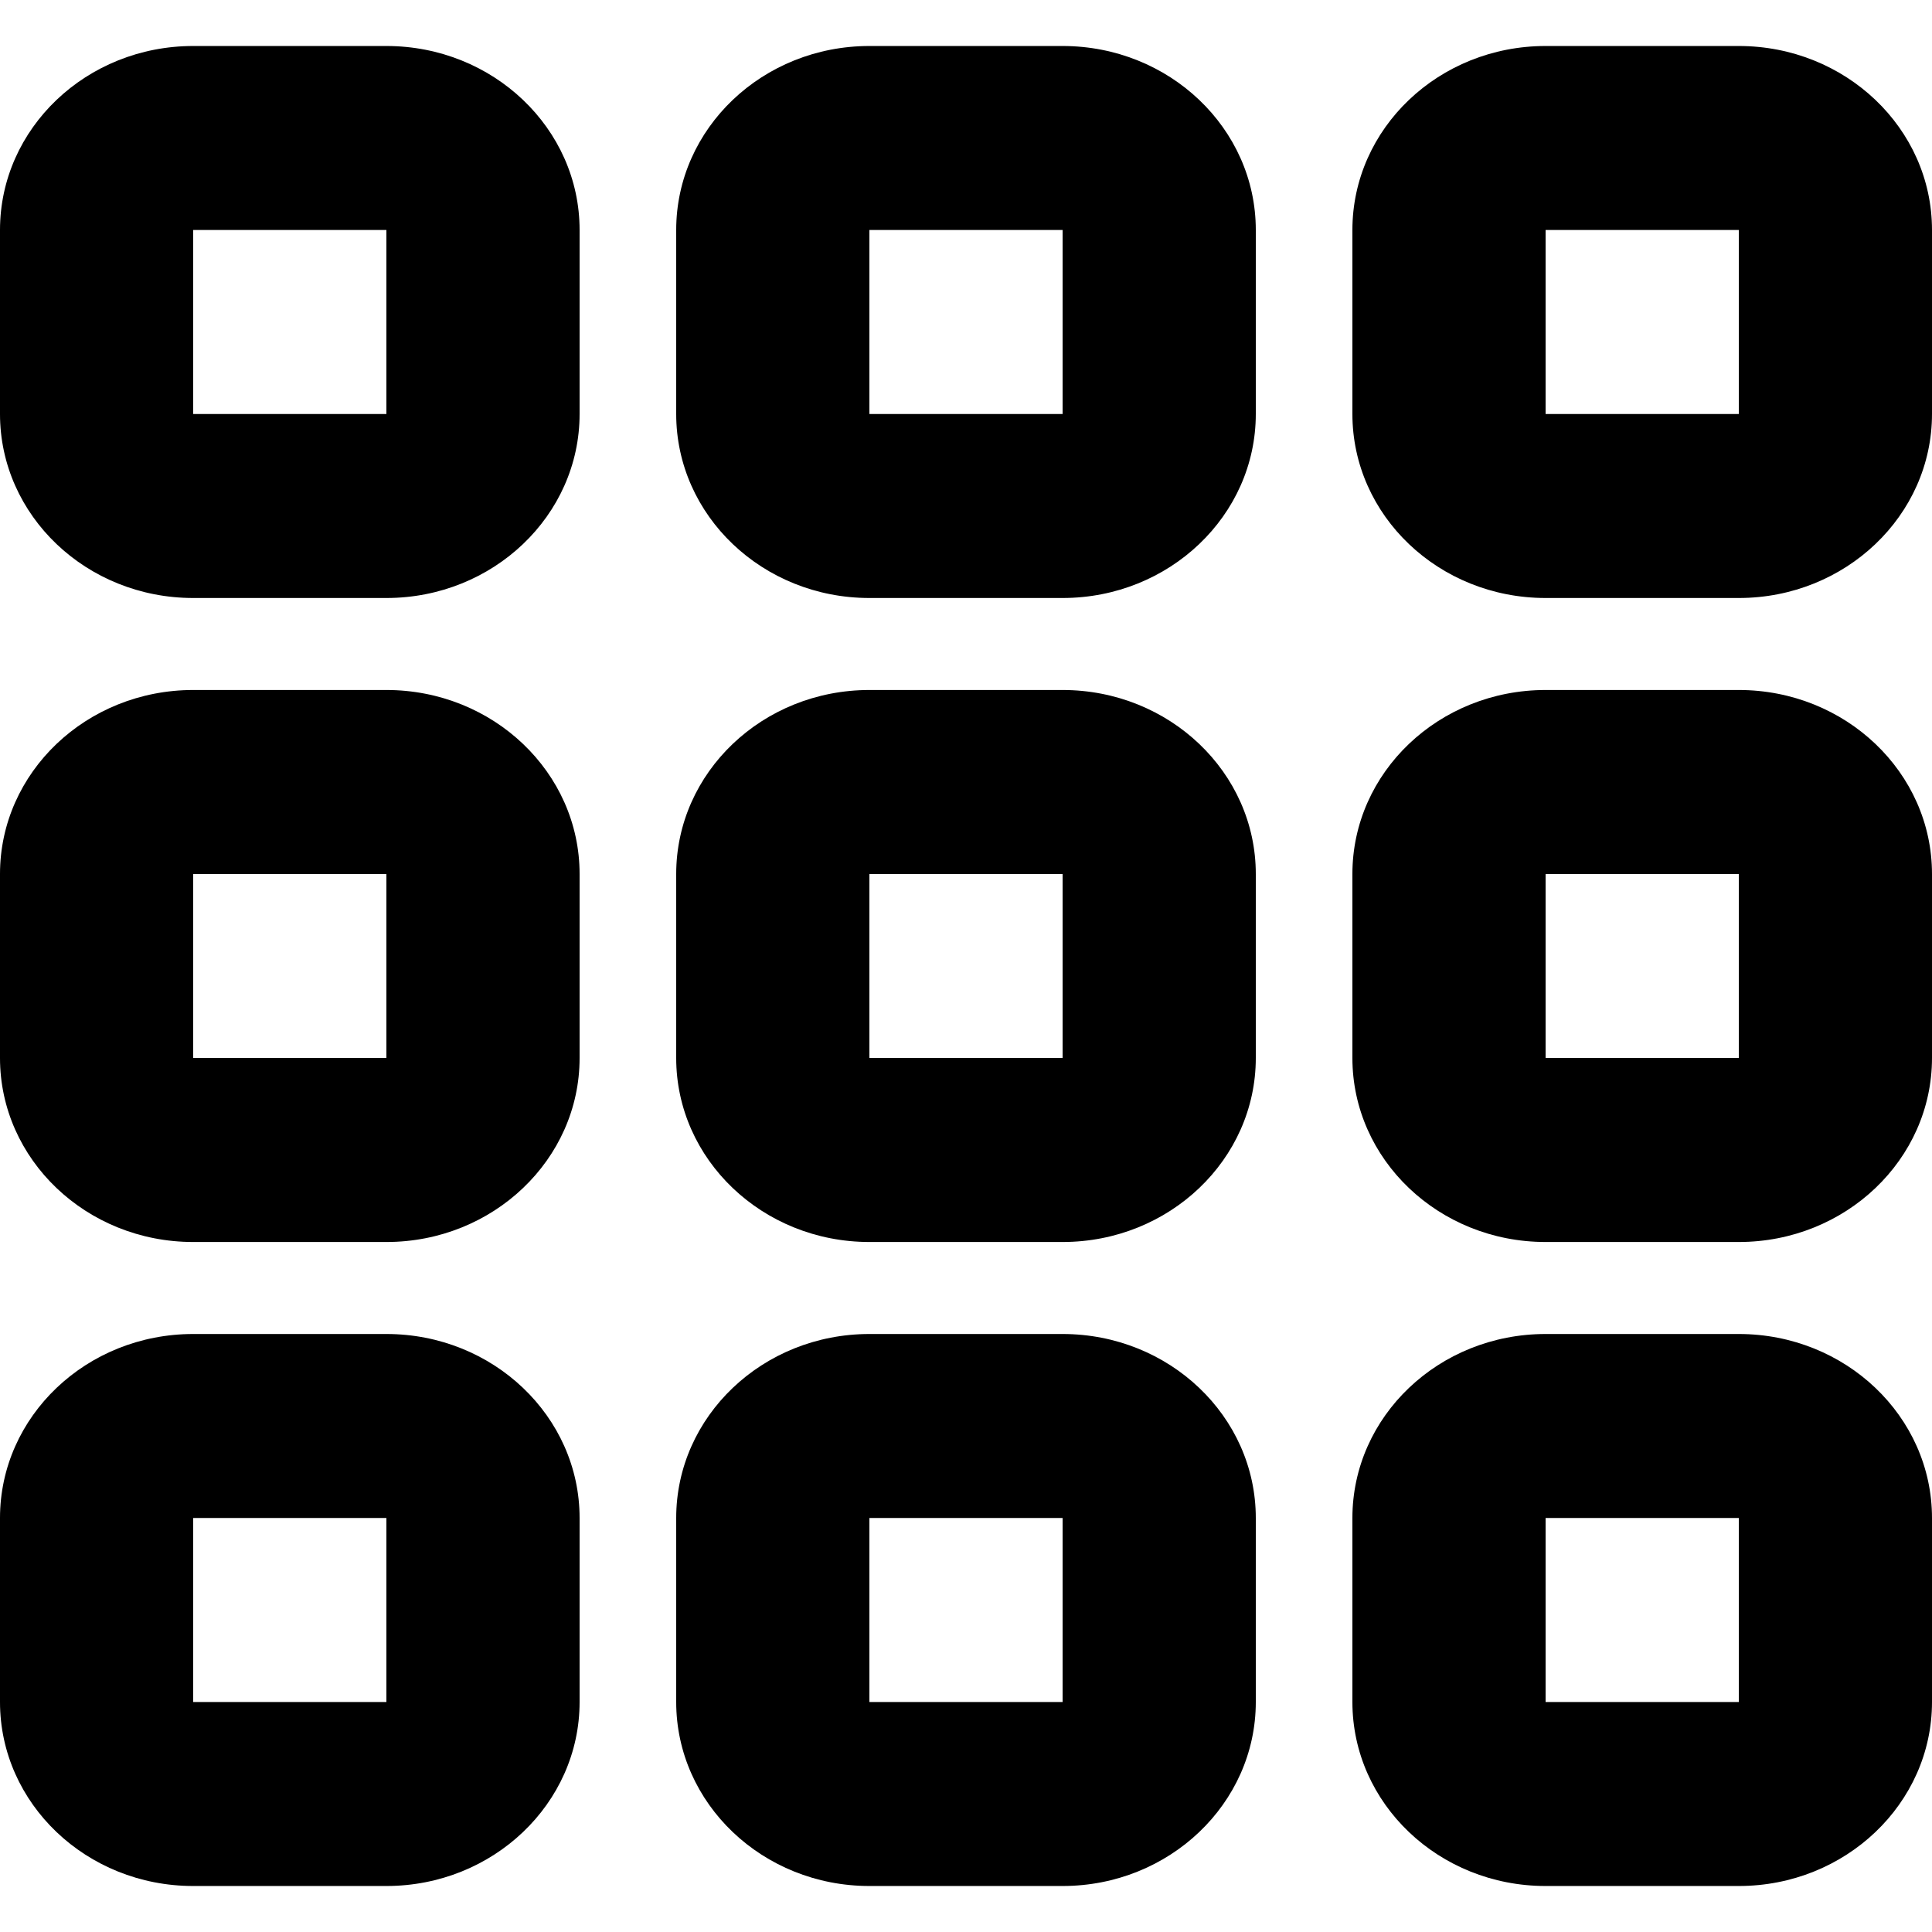
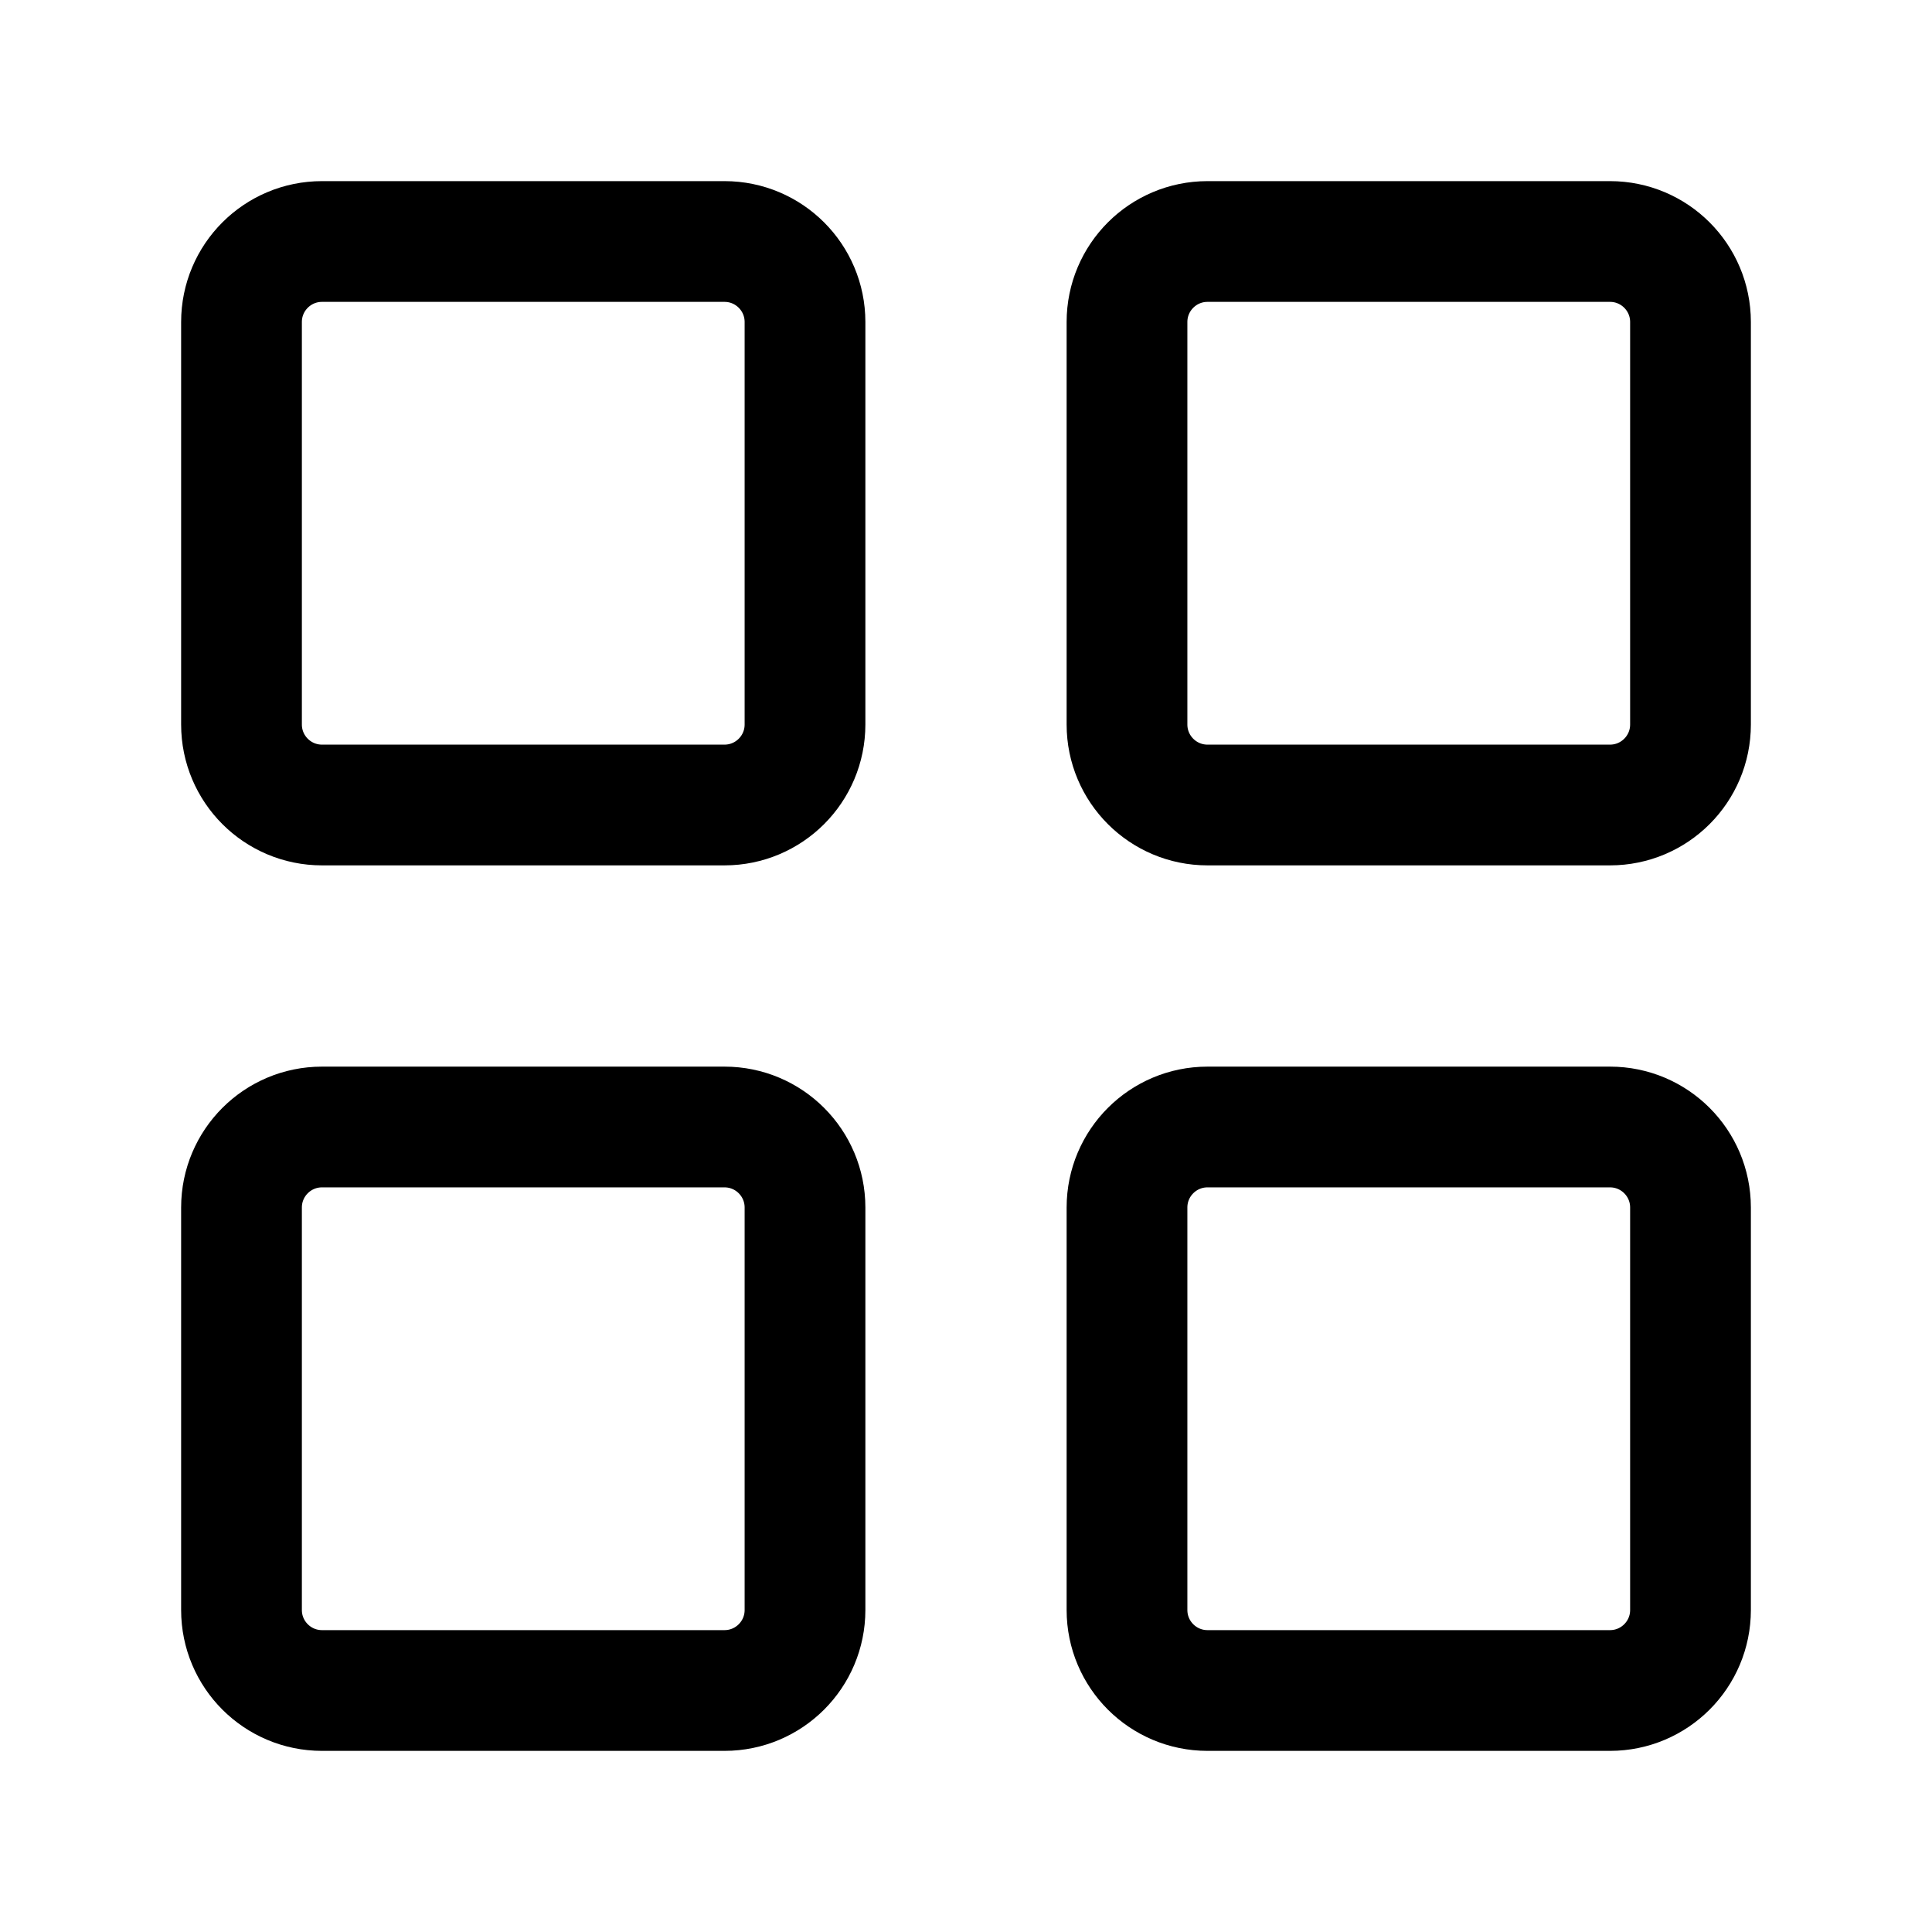
- <svg xmlns="http://www.w3.org/2000/svg" width="800px" height="800px" viewBox="0 -0.5 21 21" version="1.1">
-   <defs>
- 
- </defs>
-   <g id="Page-1" stroke="none" stroke-width="1" fill="none" fill-rule="evenodd">
-     <g id="Dribbble-Light-Preview" transform="translate(-259, -200)" fill="#000000">
-       <g id="icons" transform="translate(56, 160)">
-         <path d="M219.8,58 L221.9,58 L221.9,56 L219.8,56 L219.8,58 Z M221.9,54 L219.8,54 C218.64,54 217.7,54.895 217.7,56 L217.7,58 C217.7,59.104 218.64,60 219.8,60 L221.9,60 C223.059,60 224,59.104 224,58 L224,56 C224,54.895 223.059,54 221.9,54 L221.9,54 Z M212.45,58 L214.55,58 L214.55,56 L212.45,56 L212.45,58 Z M214.55,54 L212.45,54 C211.29,54 210.35,54.895 210.35,56 L210.35,58 C210.35,59.104 211.29,60 212.45,60 L214.55,60 C215.709,60 216.65,59.104 216.65,58 L216.65,56 C216.65,54.895 215.709,54 214.55,54 L214.55,54 Z M205.1,58 L207.2,58 L207.2,56 L205.1,56 L205.1,58 Z M207.2,54 L205.1,54 C203.94,54 203,54.895 203,56 L203,58 C203,59.104 203.94,60 205.1,60 L207.2,60 C208.359,60 209.3,59.104 209.3,58 L209.3,56 C209.3,54.895 208.359,54 207.2,54 L207.2,54 Z M219.8,51 L221.9,51 L221.9,49 L219.8,49 L219.8,51 Z M221.9,47 L219.8,47 C218.64,47 217.7,47.895 217.7,49 L217.7,51 C217.7,52.104 218.64,53 219.8,53 L221.9,53 C223.059,53 224,52.104 224,51 L224,49 C224,47.895 223.059,47 221.9,47 L221.9,47 Z M212.45,51 L214.55,51 L214.55,49 L212.45,49 L212.45,51 Z M214.55,47 L212.45,47 C211.29,47 210.35,47.895 210.35,49 L210.35,51 C210.35,52.104 211.29,53 212.45,53 L214.55,53 C215.709,53 216.65,52.104 216.65,51 L216.65,49 C216.65,47.895 215.709,47 214.55,47 L214.55,47 Z M205.1,51 L207.2,51 L207.2,49 L205.1,49 L205.1,51 Z M207.2,47 L205.1,47 C203.94,47 203,47.895 203,49 L203,51 C203,52.104 203.94,53 205.1,53 L207.2,53 C208.359,53 209.3,52.104 209.3,51 L209.3,49 C209.3,47.895 208.359,47 207.2,47 L207.2,47 Z M219.8,44 L221.9,44 L221.9,42 L219.8,42 L219.8,44 Z M221.9,40 L219.8,40 C218.64,40 217.7,40.895 217.7,42 L217.7,44 C217.7,45.104 218.64,46 219.8,46 L221.9,46 C223.059,46 224,45.104 224,44 L224,42 C224,40.895 223.059,40 221.9,40 L221.9,40 Z M212.45,44 L214.55,44 L214.55,42 L212.45,42 L212.45,44 Z M214.55,40 L212.45,40 C211.29,40 210.35,40.895 210.35,42 L210.35,44 C210.35,45.104 211.29,46 212.45,46 L214.55,46 C215.709,46 216.65,45.104 216.65,44 L216.65,42 C216.65,40.895 215.709,40 214.55,40 L214.55,40 Z M205.1,44 L207.2,44 L207.2,42 L205.1,42 L205.1,44 Z M207.2,40 L205.1,40 C203.94,40 203,40.895 203,42 L203,44 C203,45.104 203.94,46 205.1,46 L207.2,46 C208.359,46 209.3,45.104 209.3,44 L209.3,42 C209.3,40.895 208.359,40 207.2,40 L207.2,40 Z" id="grid-[#1525]">
- 
- </path>
-       </g>
-     </g>
-   </g>
+ <svg xmlns="http://www.w3.org/2000/svg" width="24" height="24" viewBox="0 0 24 24" fill="none">
+   <rect x="3" y="3" width="7" height="7" rx="1" stroke="#000000" stroke-width="1.5" stroke-linejoin="round" />
+   <rect x="14" y="3" width="7" height="7" rx="1" stroke="#000000" stroke-width="1.5" stroke-linejoin="round" />
+   <rect x="14" y="14" width="7" height="7" rx="1" stroke="#000000" stroke-width="1.5" stroke-linejoin="round" />
+   <rect x="3" y="14" width="7" height="7" rx="1" stroke="#000000" stroke-width="1.5" stroke-linejoin="round" />
</svg>
